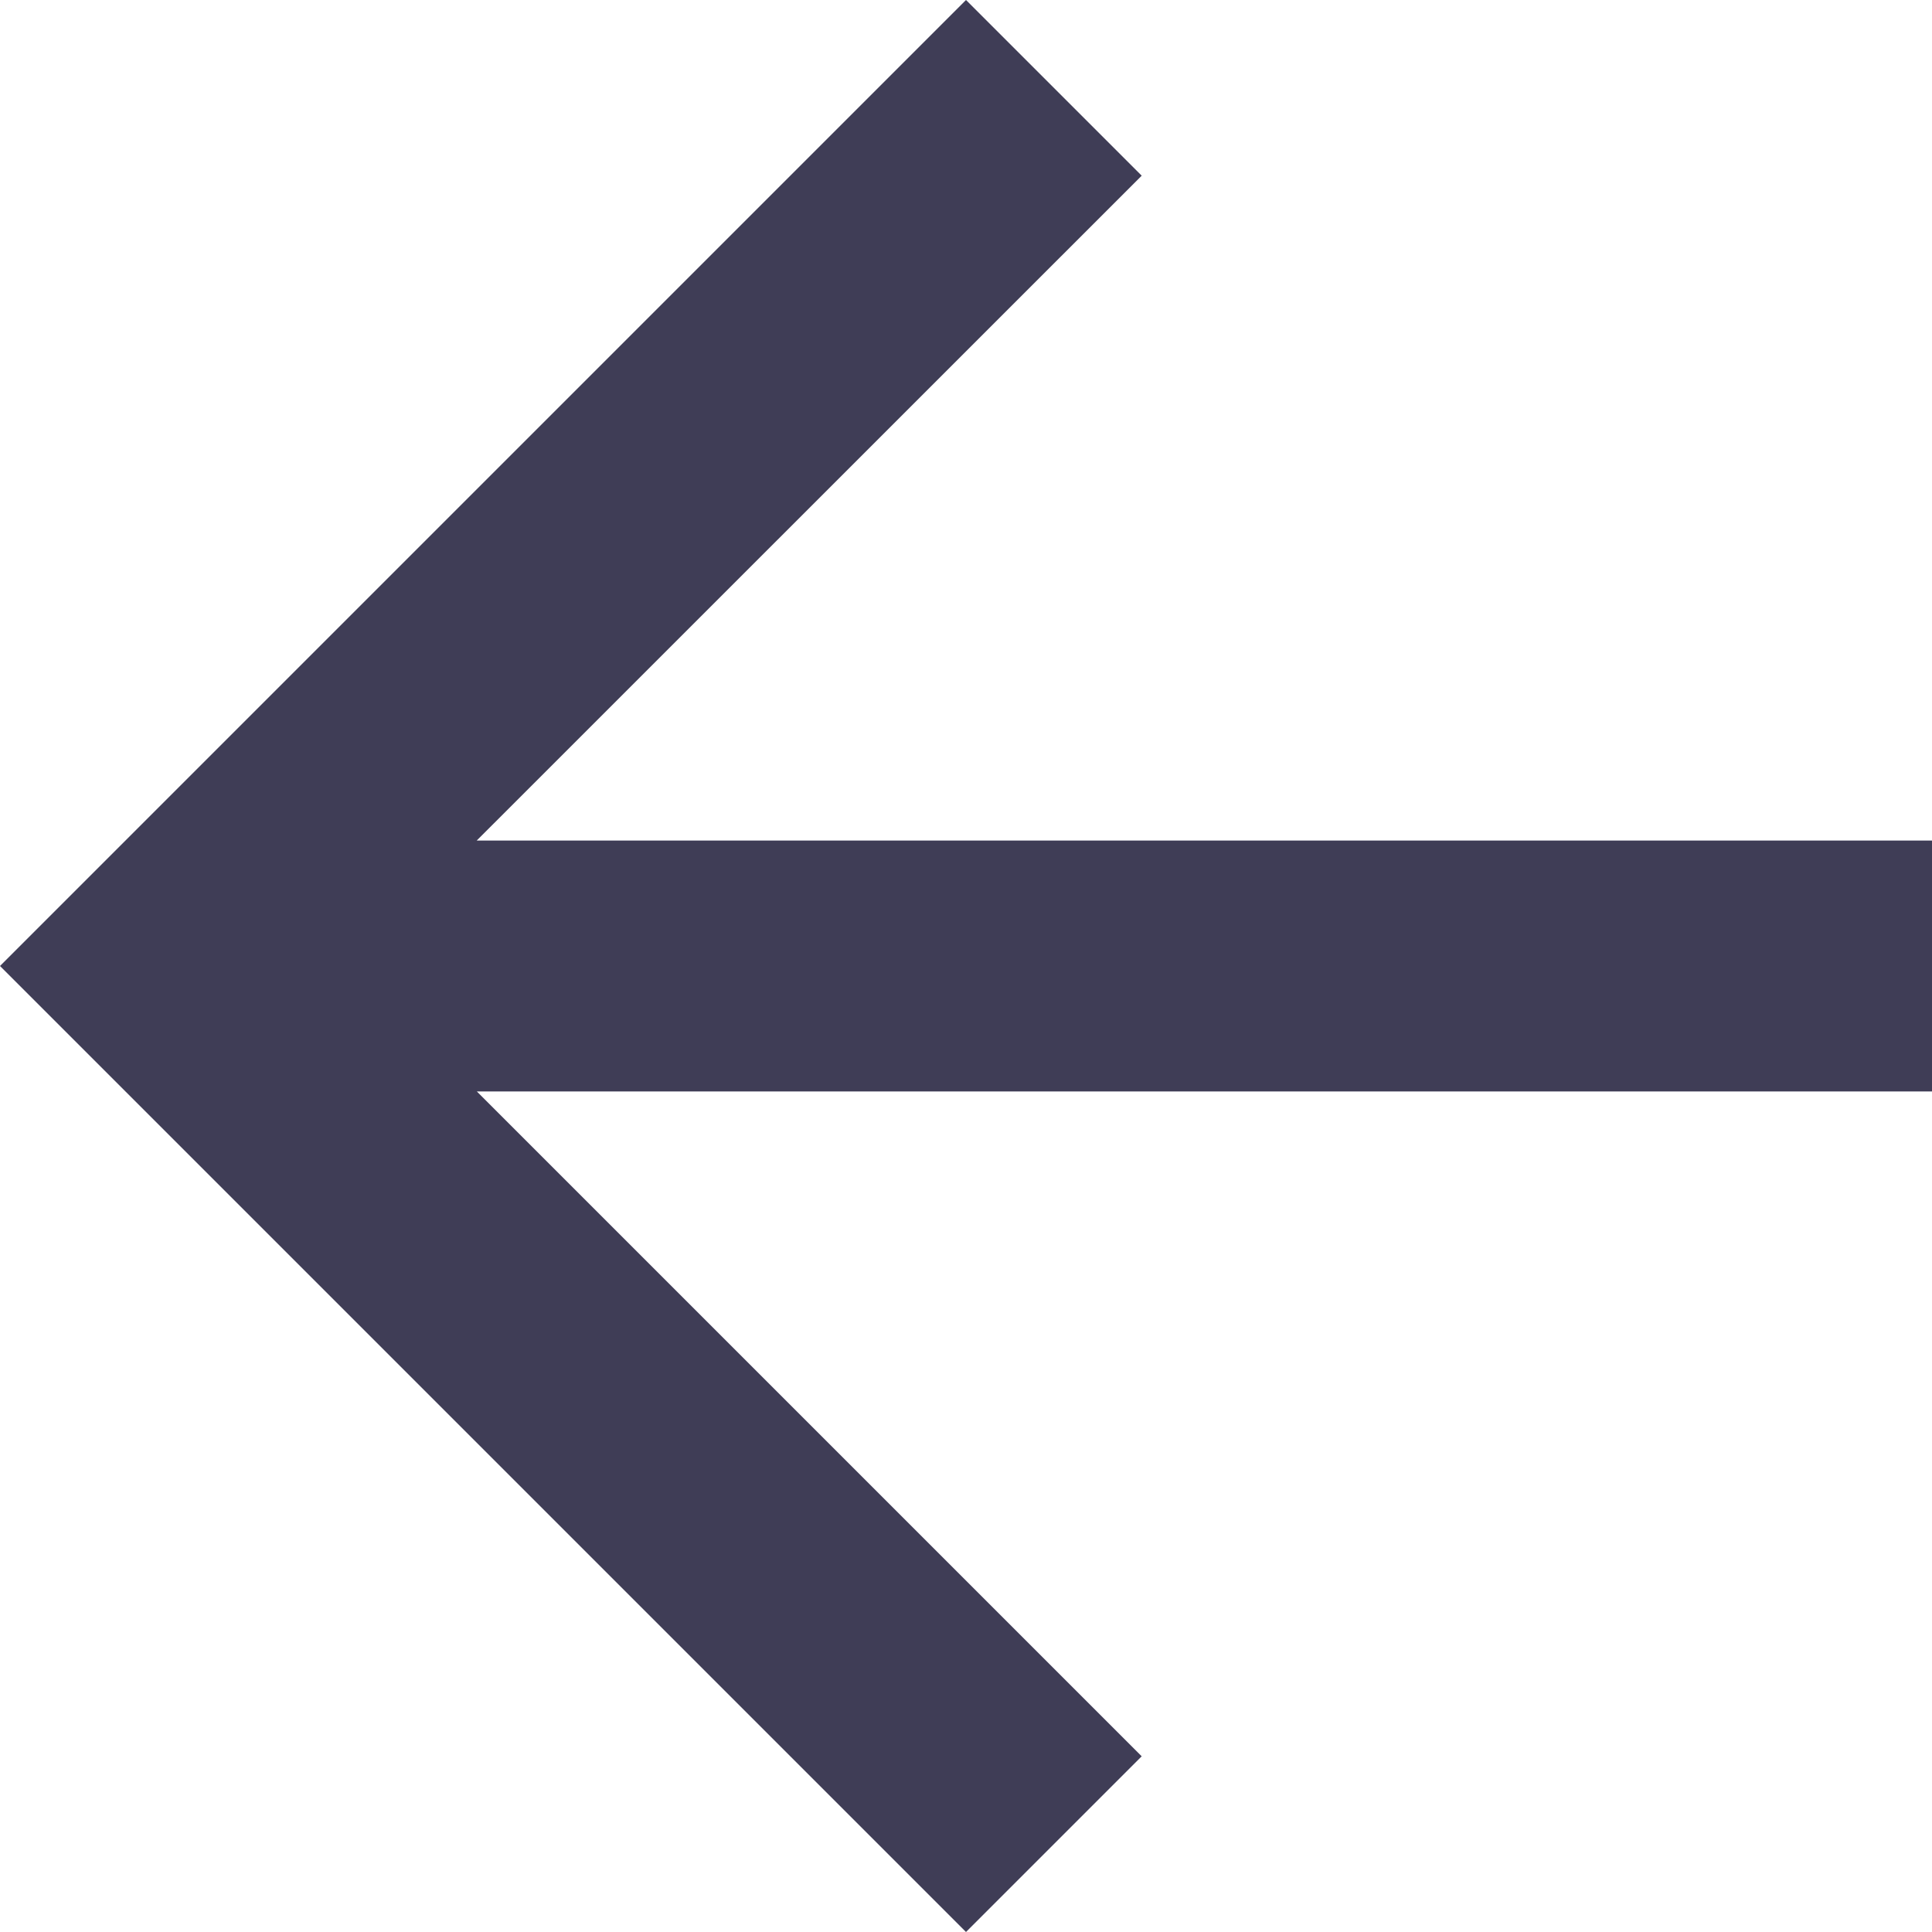
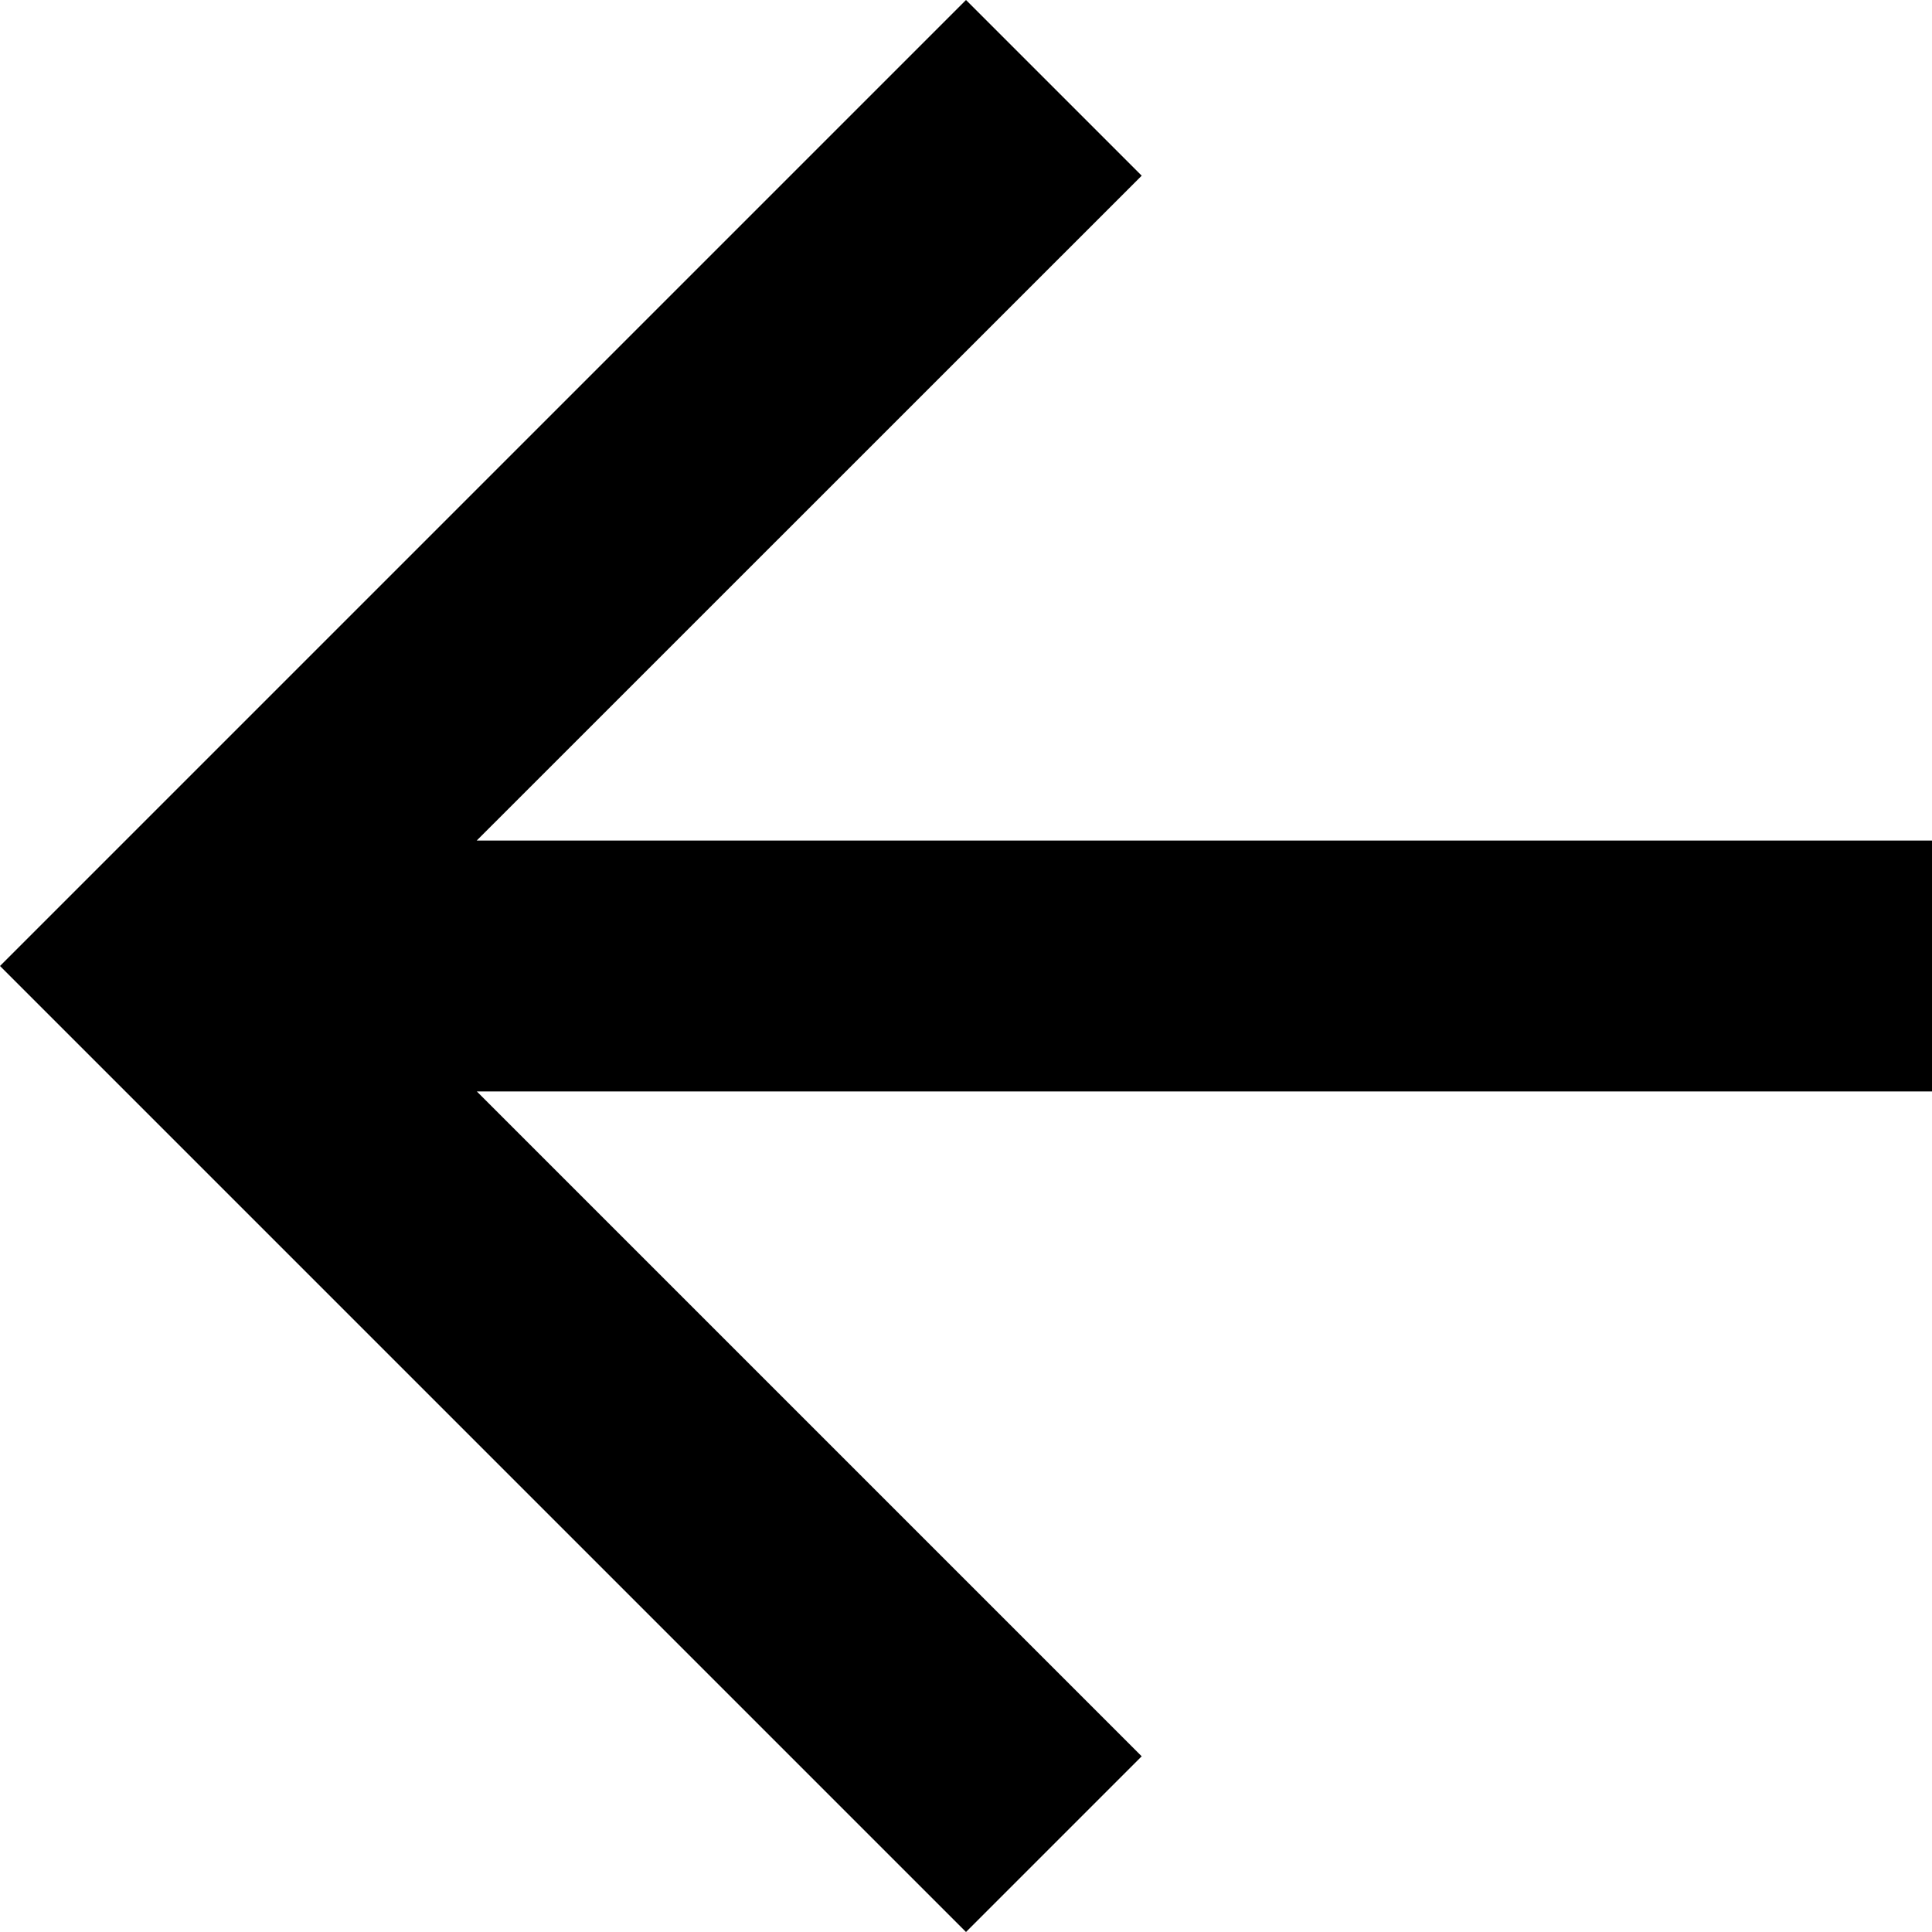
- <svg xmlns="http://www.w3.org/2000/svg" width="16" height="16" viewBox="0 0 16 16" fill="none">
-   <path d="M8 16L9.455 14.545L3.949 9.039L16 9.039L16 6.961L3.948 6.961L9.455 1.455L8 0L0 8L8 16Z" fill="#3F3D56" />
+ <svg xmlns="http://www.w3.org/2000/svg" width="16" height="16" viewBox="0 0 16 16" fill="currentcolor">
+   <path d="M8 16L9.455 14.545L3.949 9.039L16 9.039L16 6.961L3.948 6.961L9.455 1.455L8 0L0 8L8 16Z" />
</svg>
